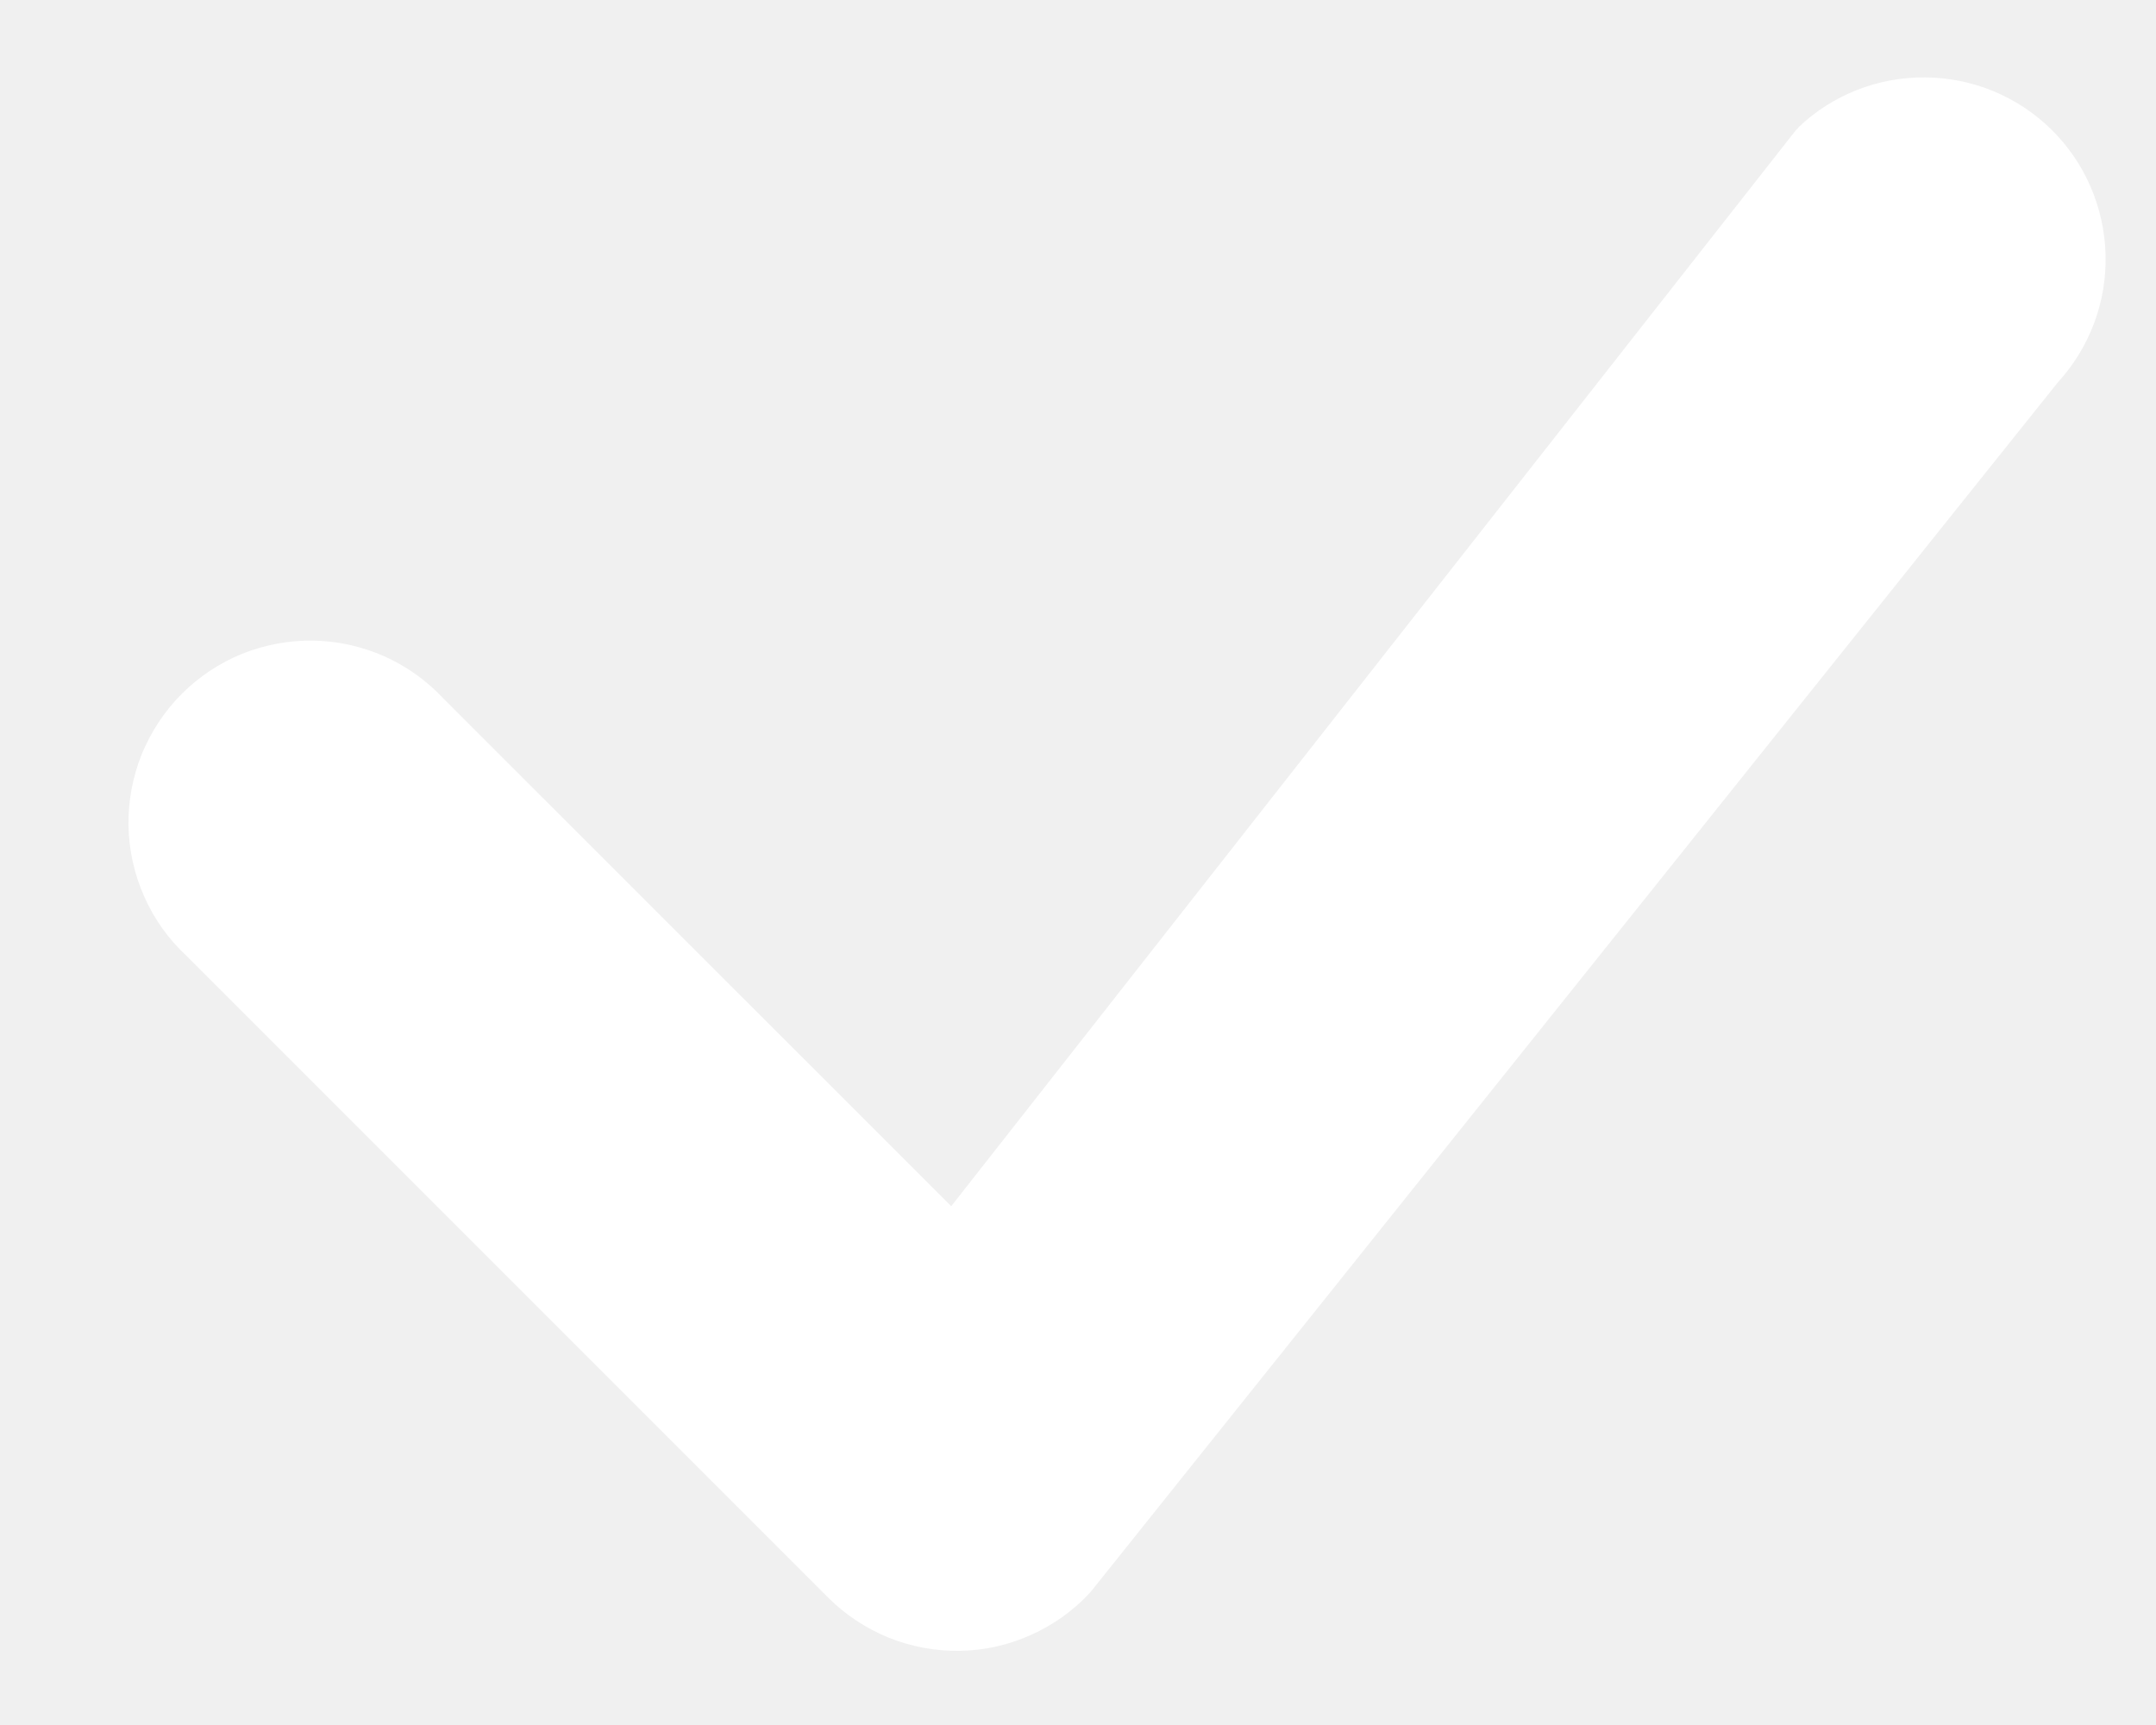
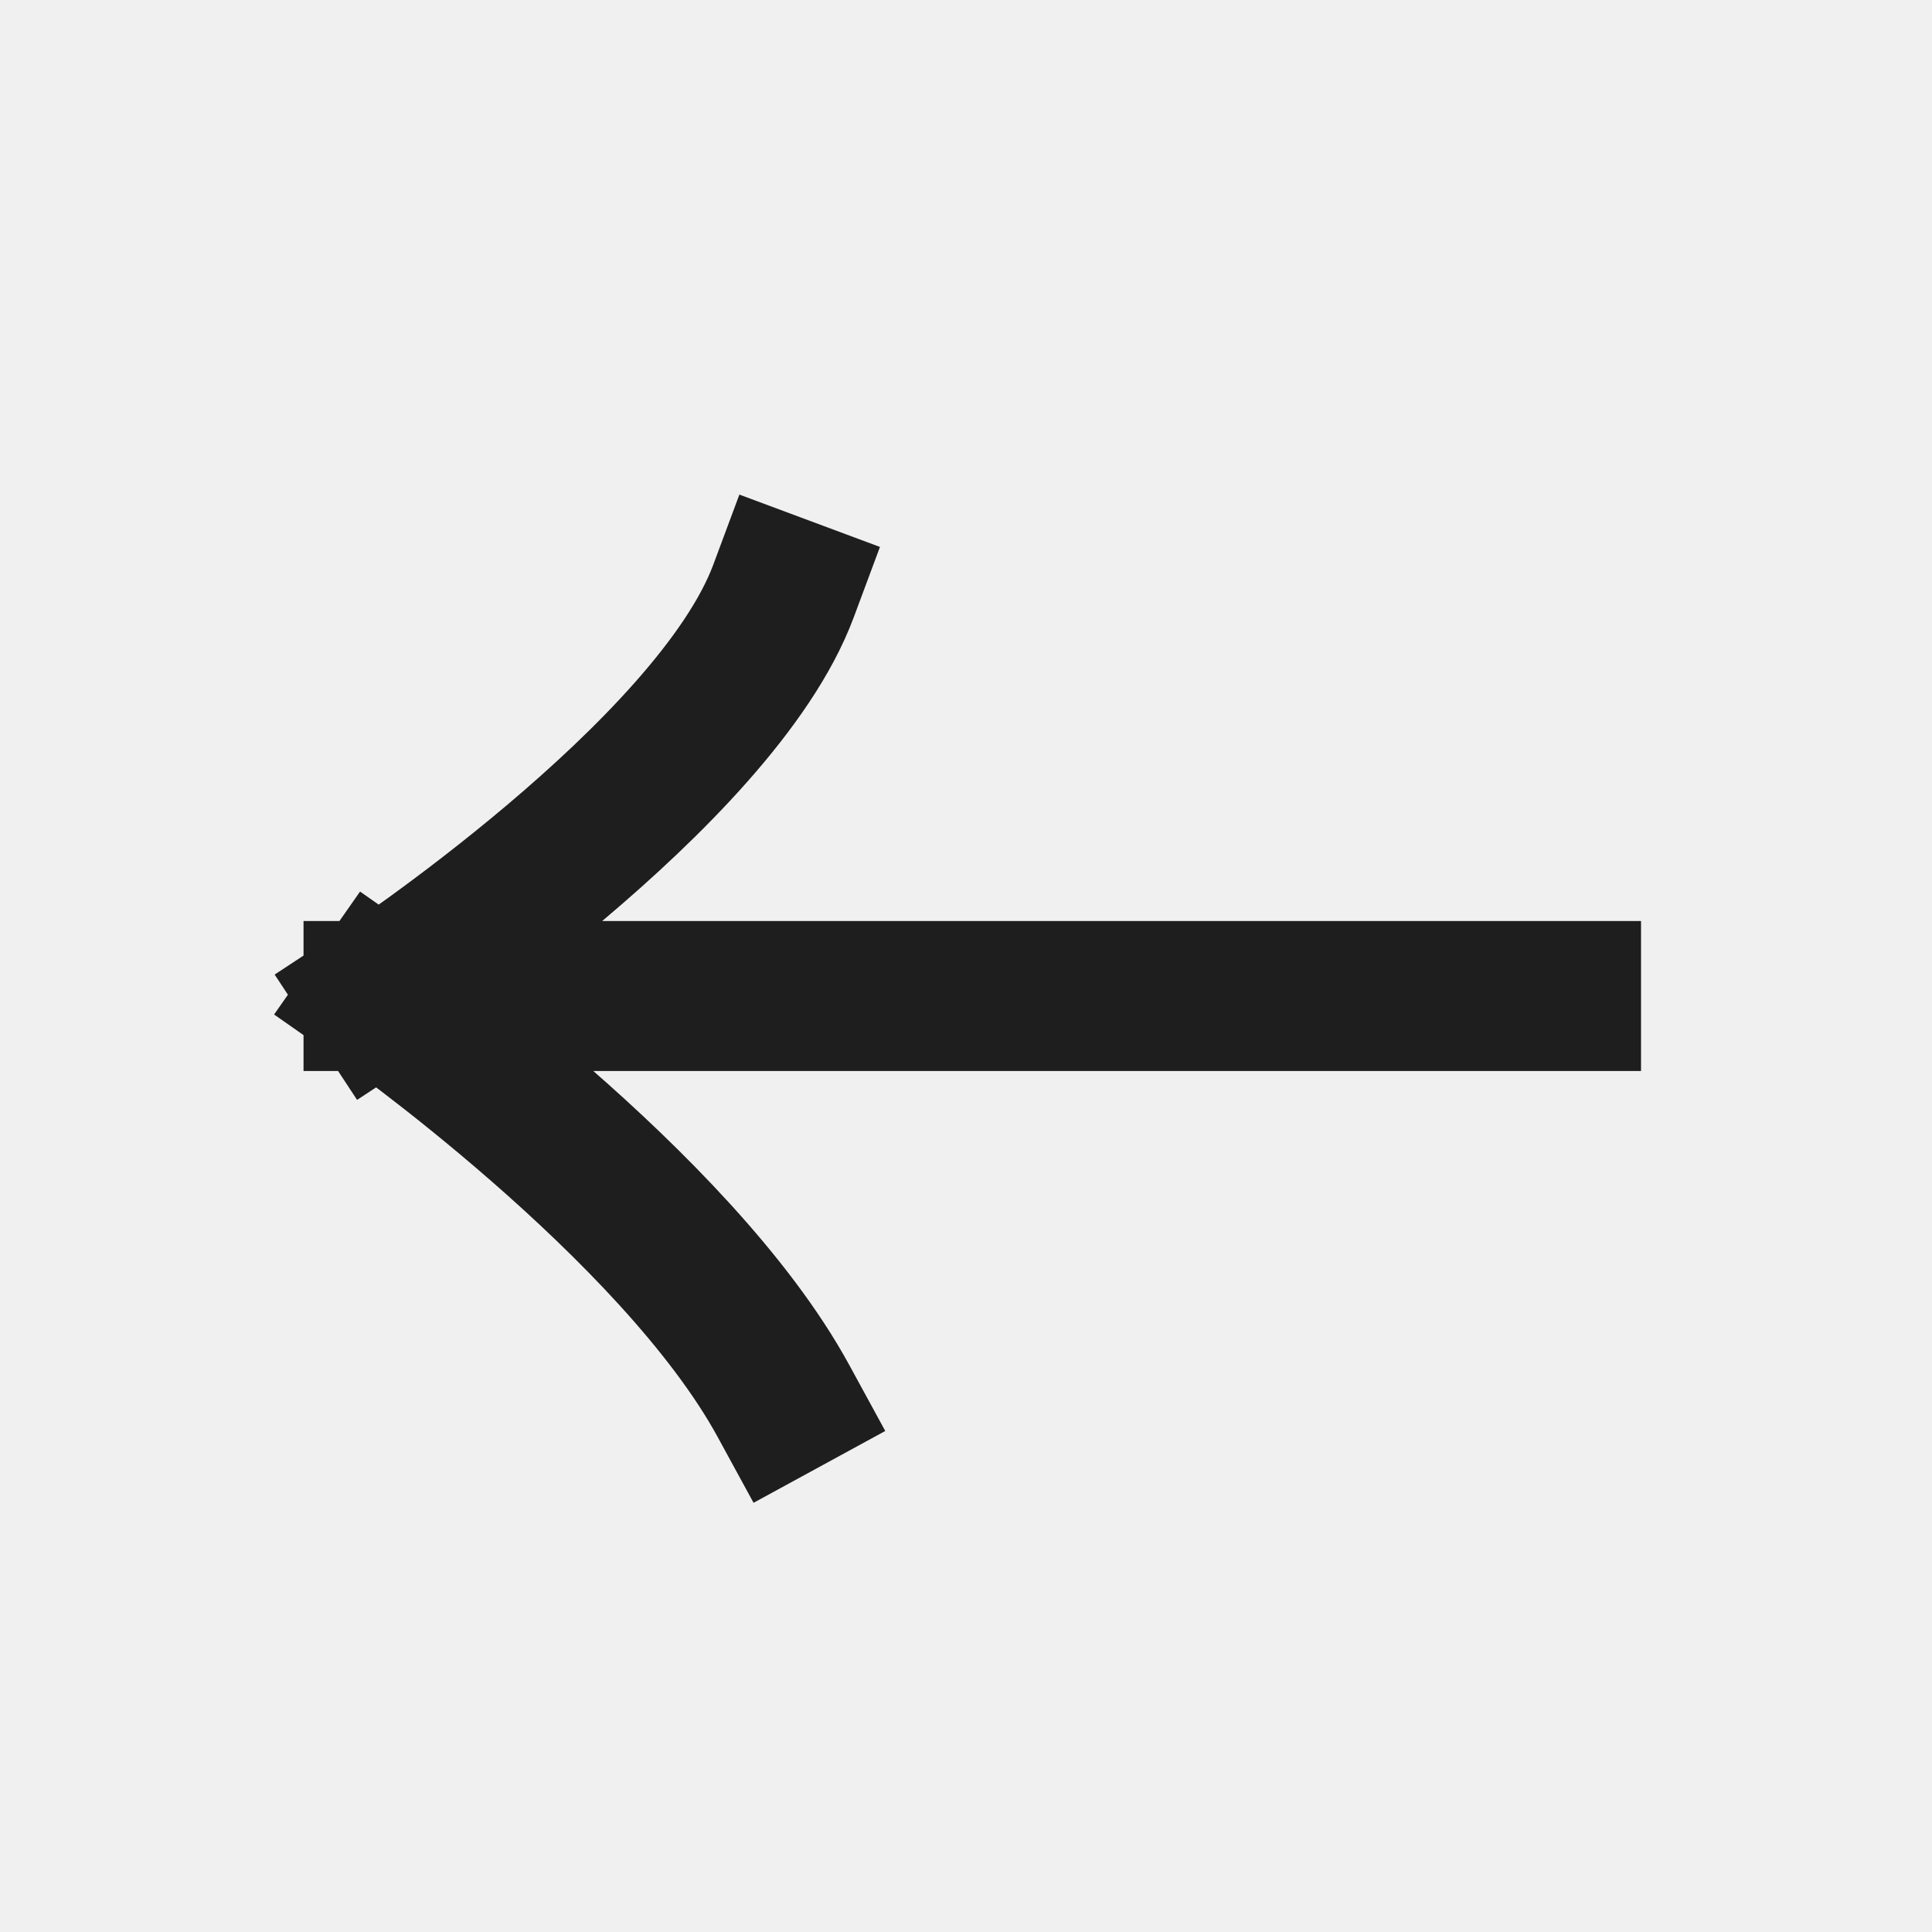
- <svg xmlns="http://www.w3.org/2000/svg" width="10" height="8" viewBox="0 0 10 8" fill="none">
-   <path d="M8.341 0.591C8.499 0.44 8.71 0.357 8.929 0.359C9.148 0.36 9.358 0.447 9.514 0.6C9.67 0.753 9.76 0.961 9.766 1.18C9.772 1.399 9.693 1.611 9.545 1.773L5.056 7.386C4.979 7.469 4.886 7.536 4.782 7.582C4.679 7.629 4.567 7.654 4.453 7.656C4.34 7.658 4.227 7.637 4.122 7.595C4.017 7.552 3.921 7.489 3.841 7.409L0.864 4.432C0.781 4.355 0.715 4.262 0.669 4.158C0.623 4.055 0.598 3.943 0.596 3.83C0.594 3.716 0.615 3.604 0.657 3.499C0.7 3.394 0.763 3.298 0.843 3.218C0.923 3.138 1.018 3.075 1.123 3.032C1.229 2.99 1.341 2.969 1.454 2.971C1.568 2.973 1.679 2.998 1.783 3.044C1.886 3.09 1.98 3.157 2.057 3.24L4.412 5.594L8.32 0.616C8.327 0.607 8.334 0.599 8.342 0.591H8.341Z" fill="white" />
+ <svg xmlns="http://www.w3.org/2000/svg" width="28" height="28" viewBox="0 0 28 28" fill="none">
+   <path d="M22.696 14.435H5.486M5.486 14.435C5.486 14.435 10.364 11.227 11.355 8.566M5.486 14.435C5.486 14.435 9.798 17.45 11.355 20.305" stroke="#1E1E1E" stroke-width="2.174" stroke-linecap="square" />
</svg>
